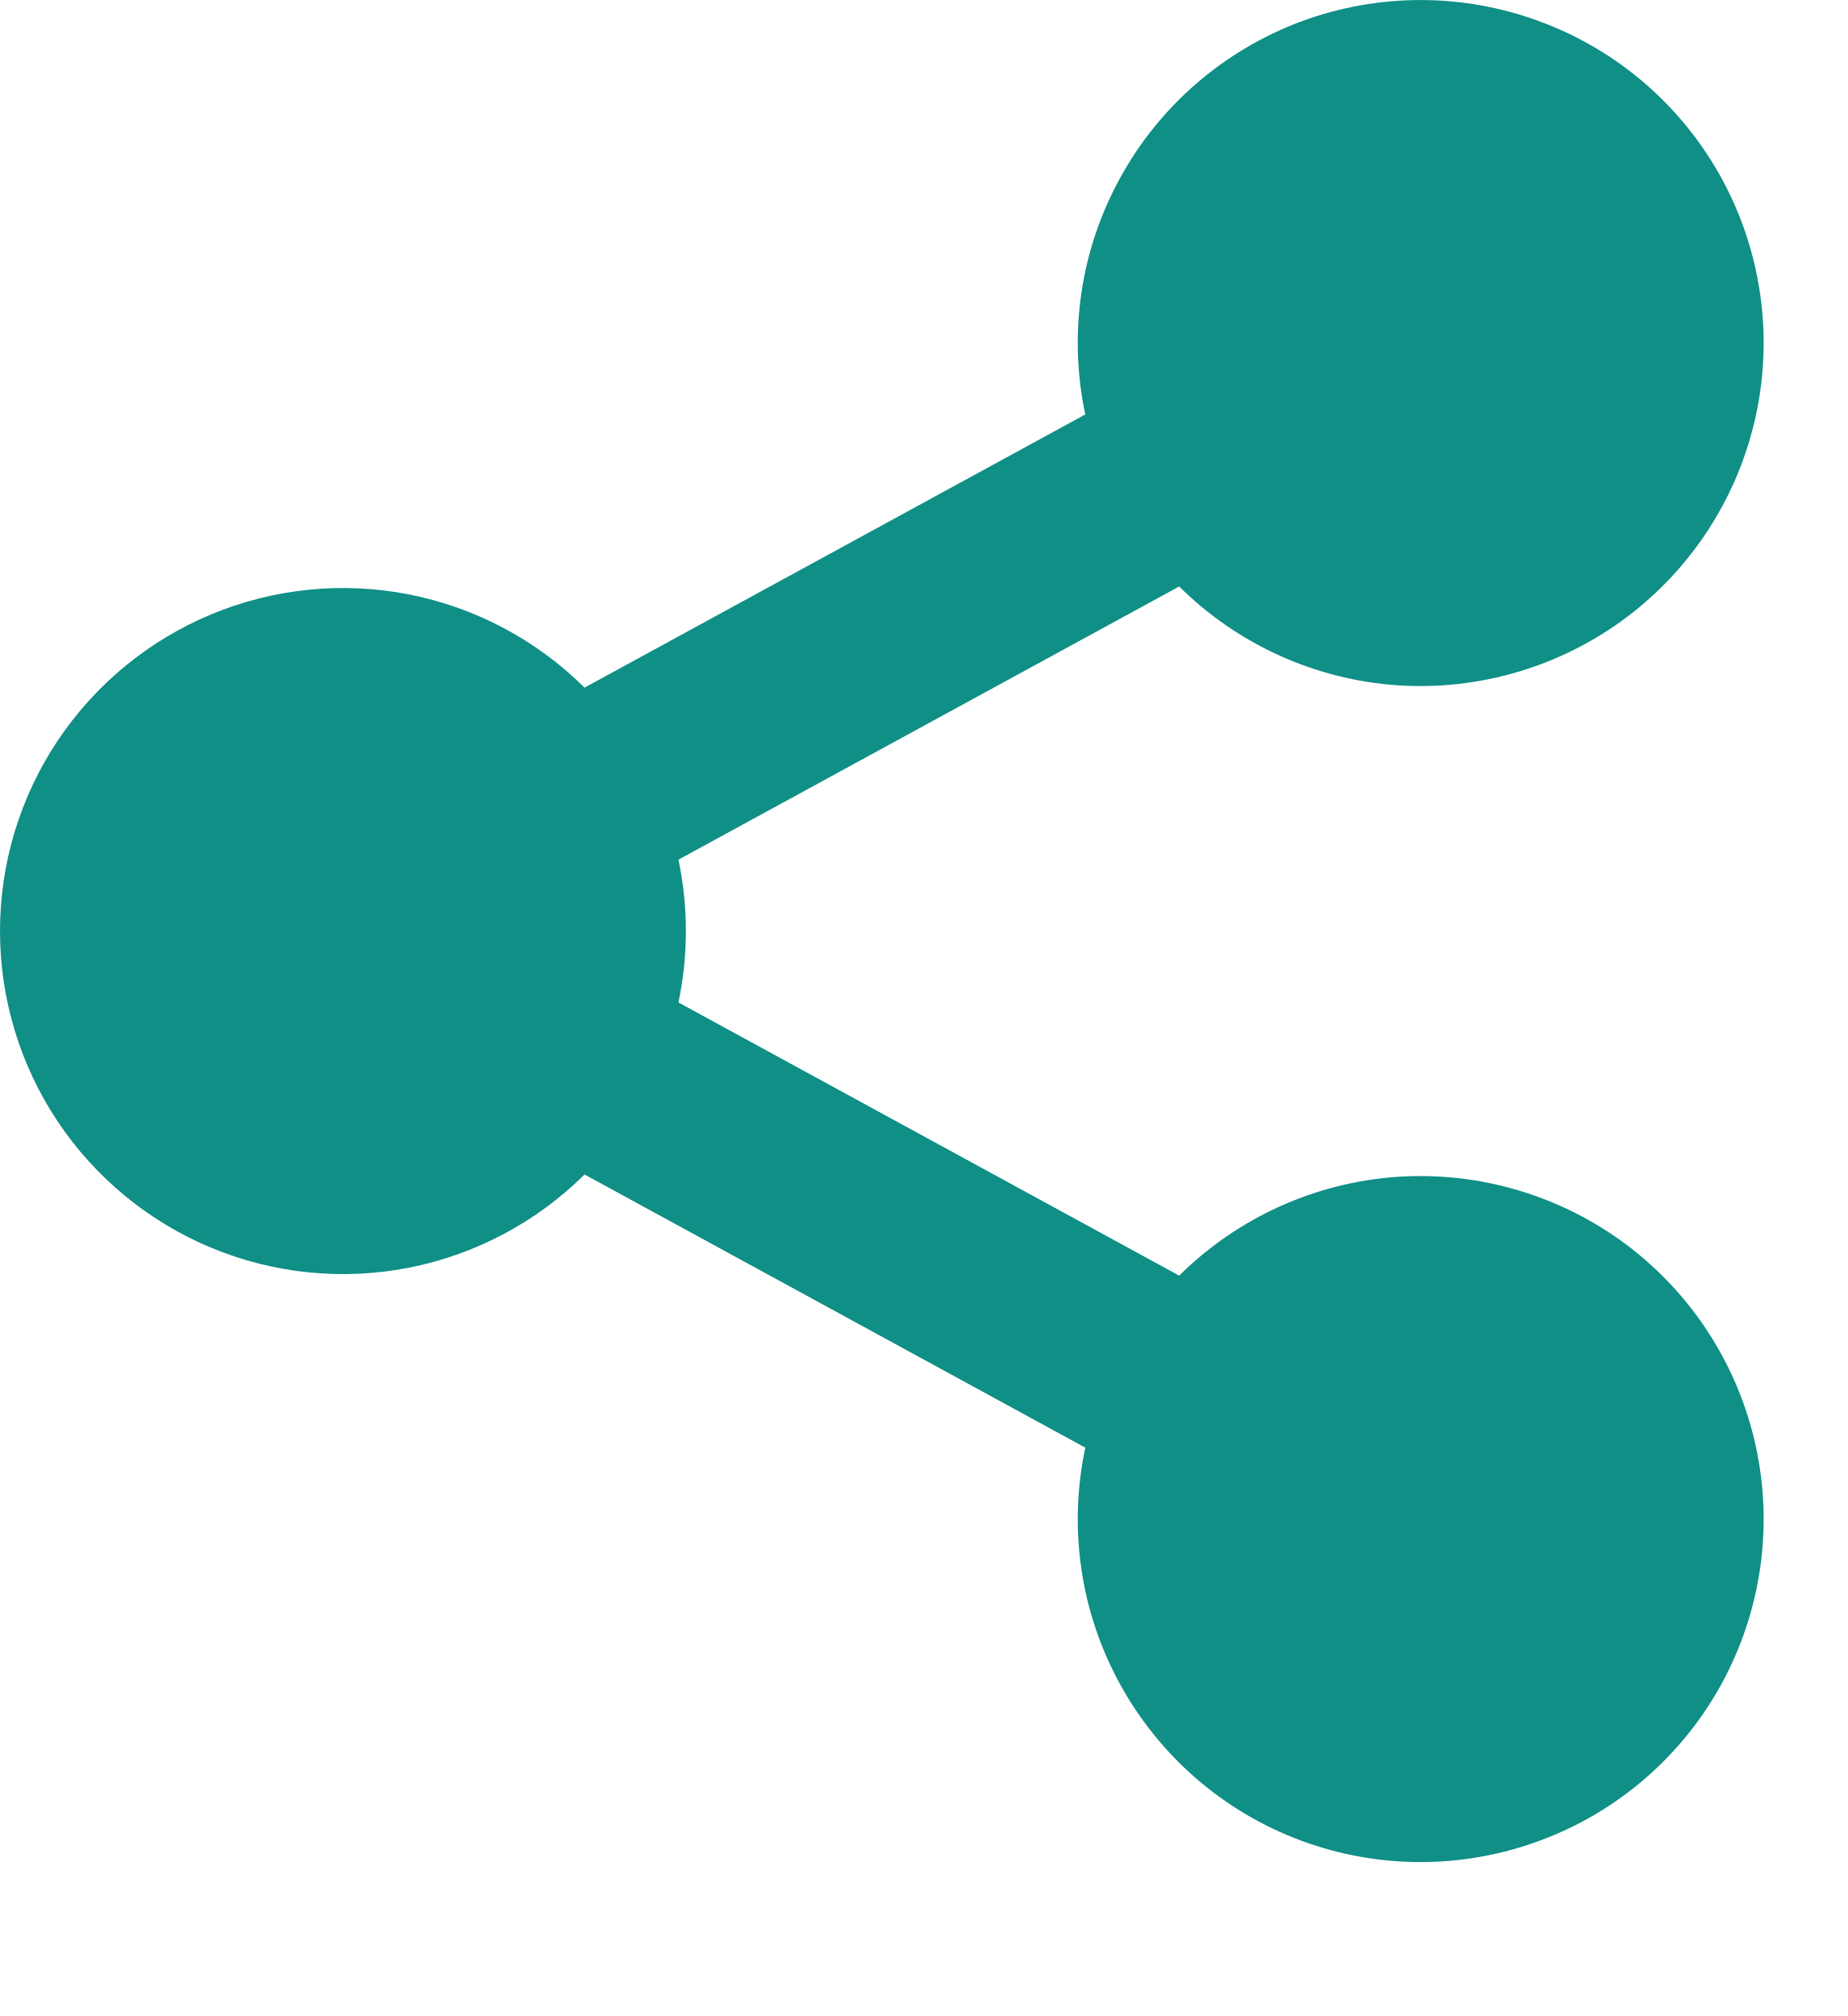
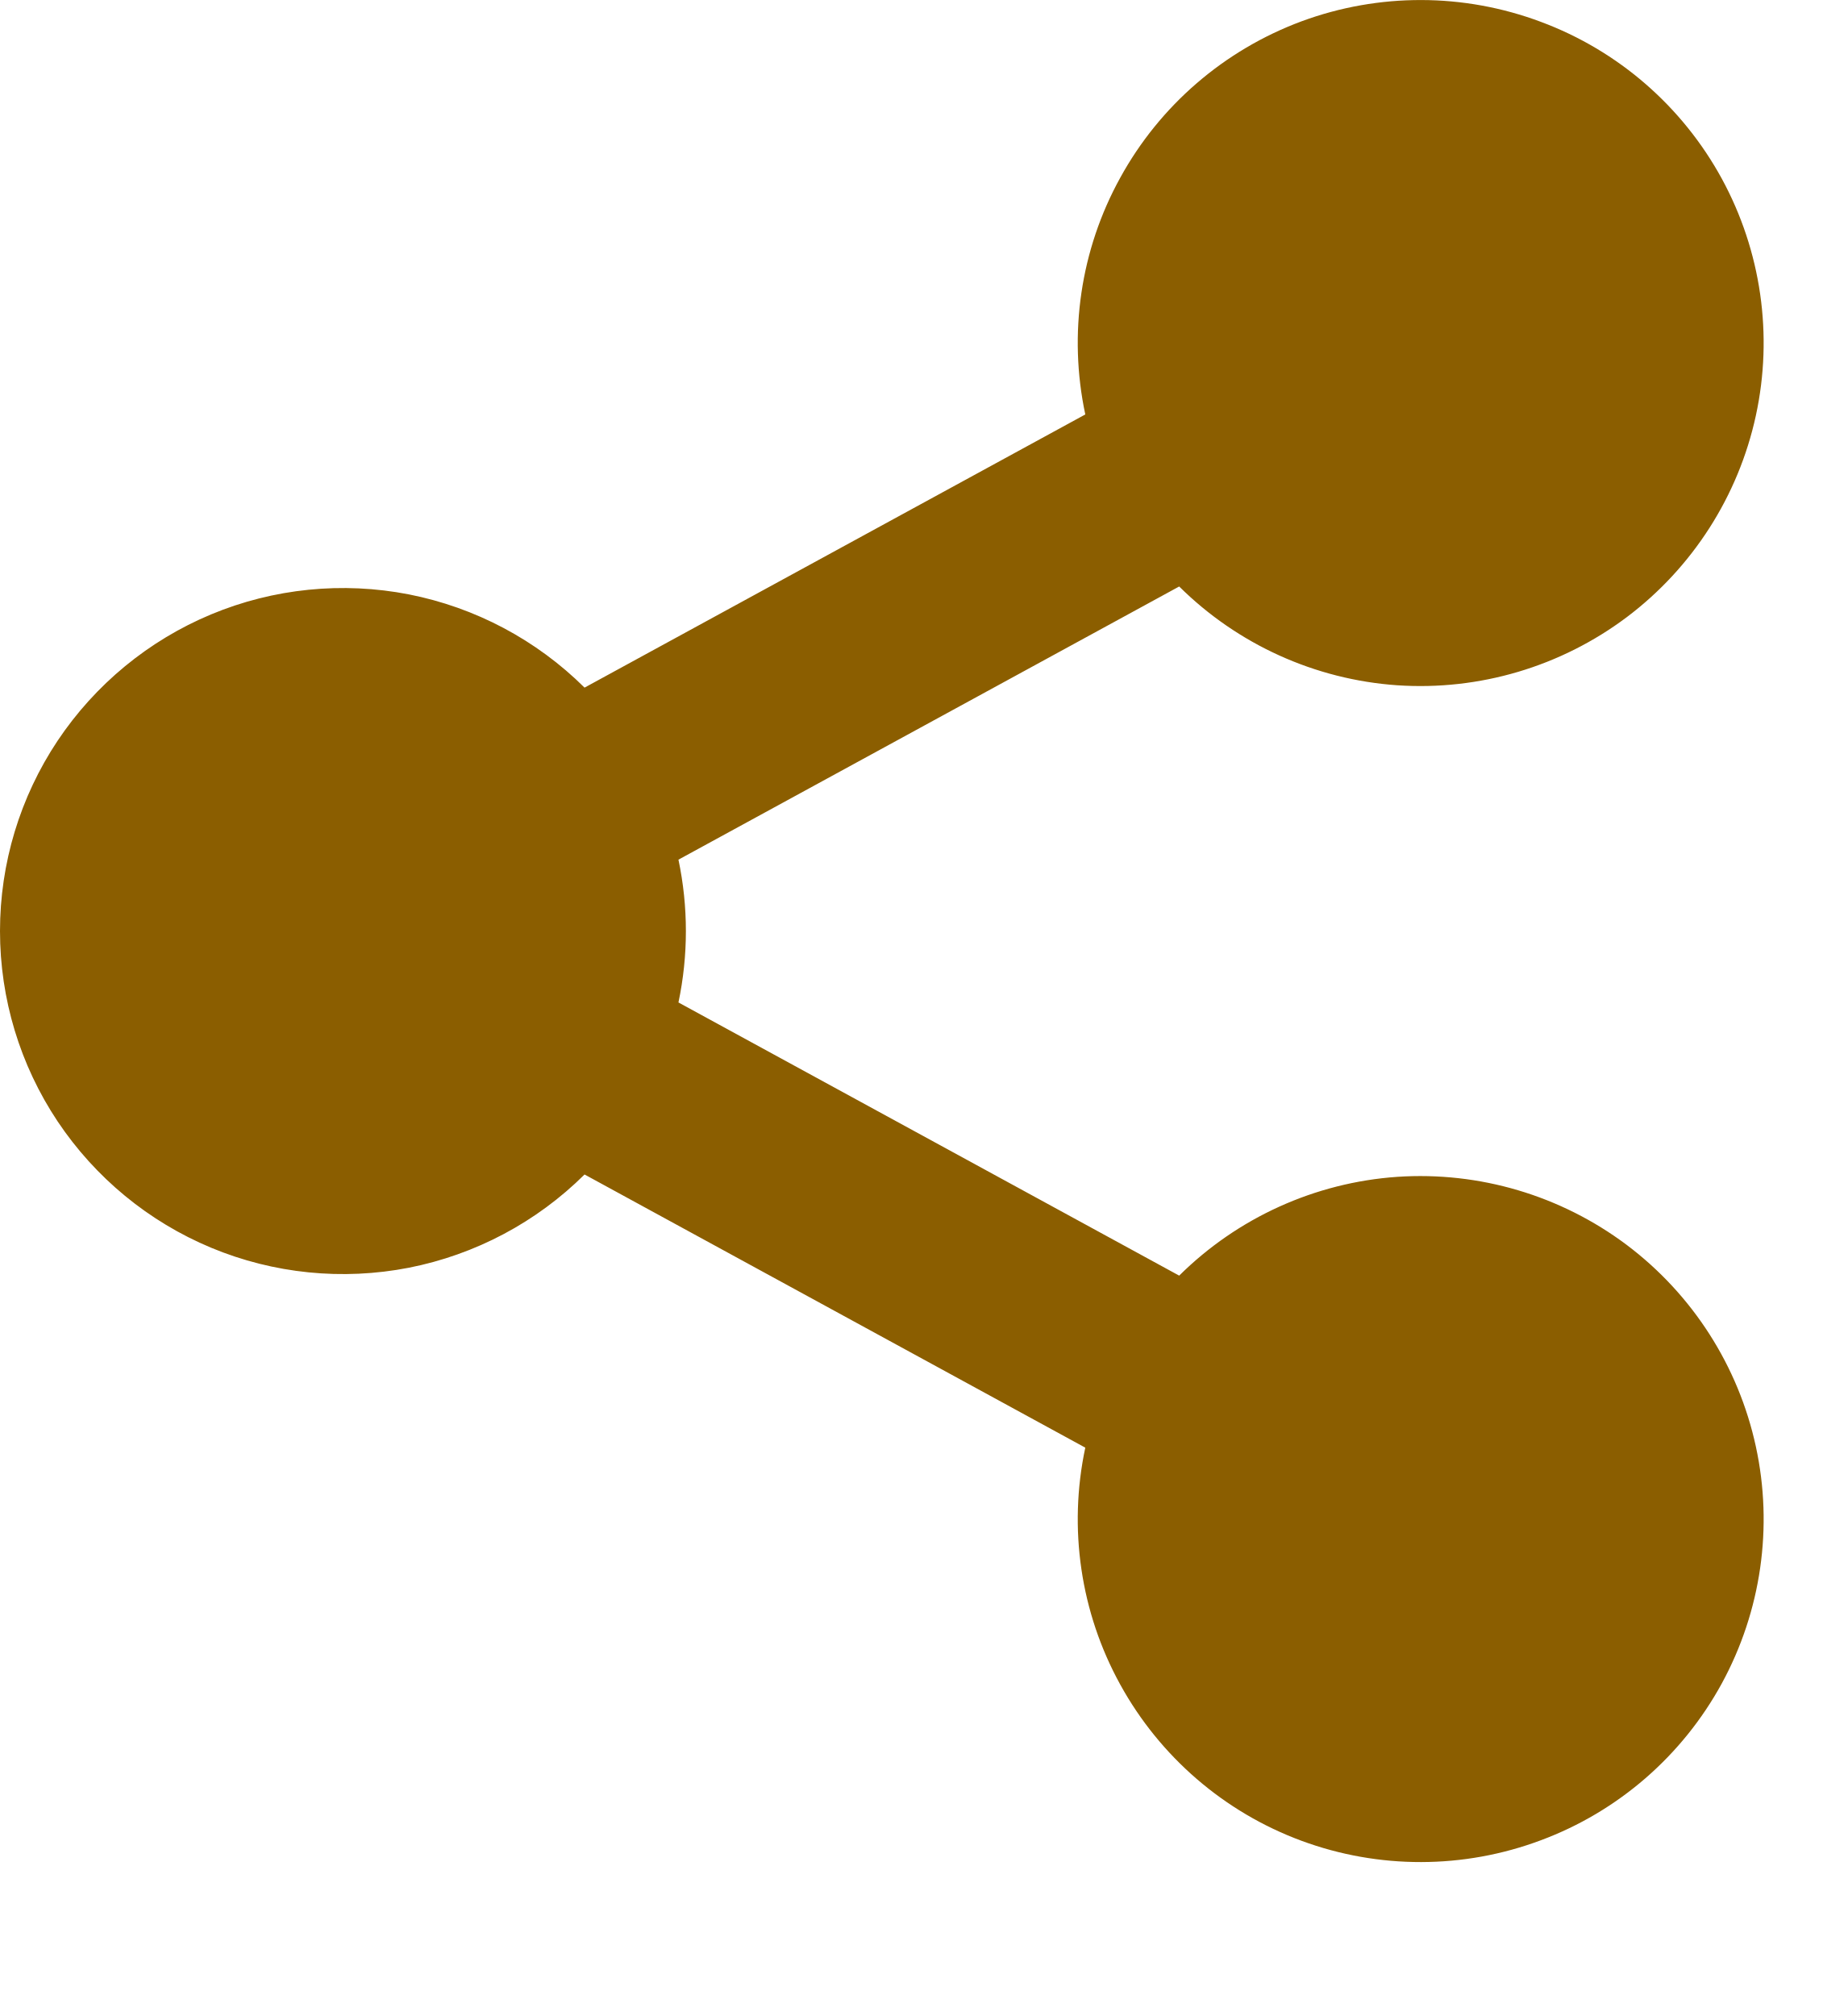
<svg xmlns="http://www.w3.org/2000/svg" width="11" height="12" viewBox="0 0 11 12" fill="none">
-   <path d="M6.461 8.617L3.48 6.991C3.194 7.275 2.83 7.468 2.434 7.546C2.039 7.623 1.629 7.582 1.257 7.427C0.885 7.272 0.567 7.01 0.343 6.675C0.119 6.339 0 5.945 0 5.542C0 5.139 0.119 4.745 0.343 4.409C0.567 4.074 0.885 3.812 1.257 3.657C1.629 3.502 2.039 3.461 2.434 3.538C2.83 3.616 3.194 3.809 3.48 4.093L6.461 2.467C6.359 1.988 6.432 1.487 6.669 1.058C6.905 0.628 7.288 0.298 7.748 0.127C8.208 -0.043 8.714 -0.042 9.173 0.13C9.633 0.301 10.015 0.633 10.25 1.063C10.485 1.494 10.557 1.995 10.453 2.474C10.349 2.953 10.076 3.379 9.684 3.674C9.292 3.968 8.807 4.112 8.318 4.079C7.829 4.045 7.368 3.836 7.02 3.491L4.039 5.117C4.098 5.397 4.098 5.687 4.039 5.967L7.02 7.593C7.368 7.248 7.829 7.039 8.318 7.005C8.807 6.972 9.292 7.116 9.684 7.41C10.076 7.705 10.349 8.131 10.453 8.61C10.557 9.089 10.485 9.59 10.25 10.021C10.015 10.451 9.633 10.783 9.173 10.954C8.714 11.126 8.208 11.127 7.748 10.957C7.288 10.787 6.905 10.456 6.669 10.027C6.432 9.597 6.359 9.096 6.461 8.617Z" fill="#0F8F86" />
+   <path d="M6.461 8.617L3.48 6.991C3.194 7.275 2.83 7.468 2.434 7.546C2.039 7.623 1.629 7.582 1.257 7.427C0.885 7.272 0.567 7.01 0.343 6.675C0.119 6.339 0 5.945 0 5.542C0 5.139 0.119 4.745 0.343 4.409C0.567 4.074 0.885 3.812 1.257 3.657C1.629 3.502 2.039 3.461 2.434 3.538C2.83 3.616 3.194 3.809 3.48 4.093L6.461 2.467C6.359 1.988 6.432 1.487 6.669 1.058C6.905 0.628 7.288 0.298 7.748 0.127C8.208 -0.043 8.714 -0.042 9.173 0.13C9.633 0.301 10.015 0.633 10.25 1.063C10.485 1.494 10.557 1.995 10.453 2.474C10.349 2.953 10.076 3.379 9.684 3.674C9.292 3.968 8.807 4.112 8.318 4.079C7.829 4.045 7.368 3.836 7.02 3.491L4.039 5.117C4.098 5.397 4.098 5.687 4.039 5.967L7.02 7.593C7.368 7.248 7.829 7.039 8.318 7.005C8.807 6.972 9.292 7.116 9.684 7.41C10.076 7.705 10.349 8.131 10.453 8.61C10.557 9.089 10.485 9.59 10.25 10.021C10.015 10.451 9.633 10.783 9.173 10.954C8.714 11.126 8.208 11.127 7.748 10.957C7.288 10.787 6.905 10.456 6.669 10.027C6.432 9.597 6.359 9.096 6.461 8.617Z" fill="#8B5E00" />
</svg>
